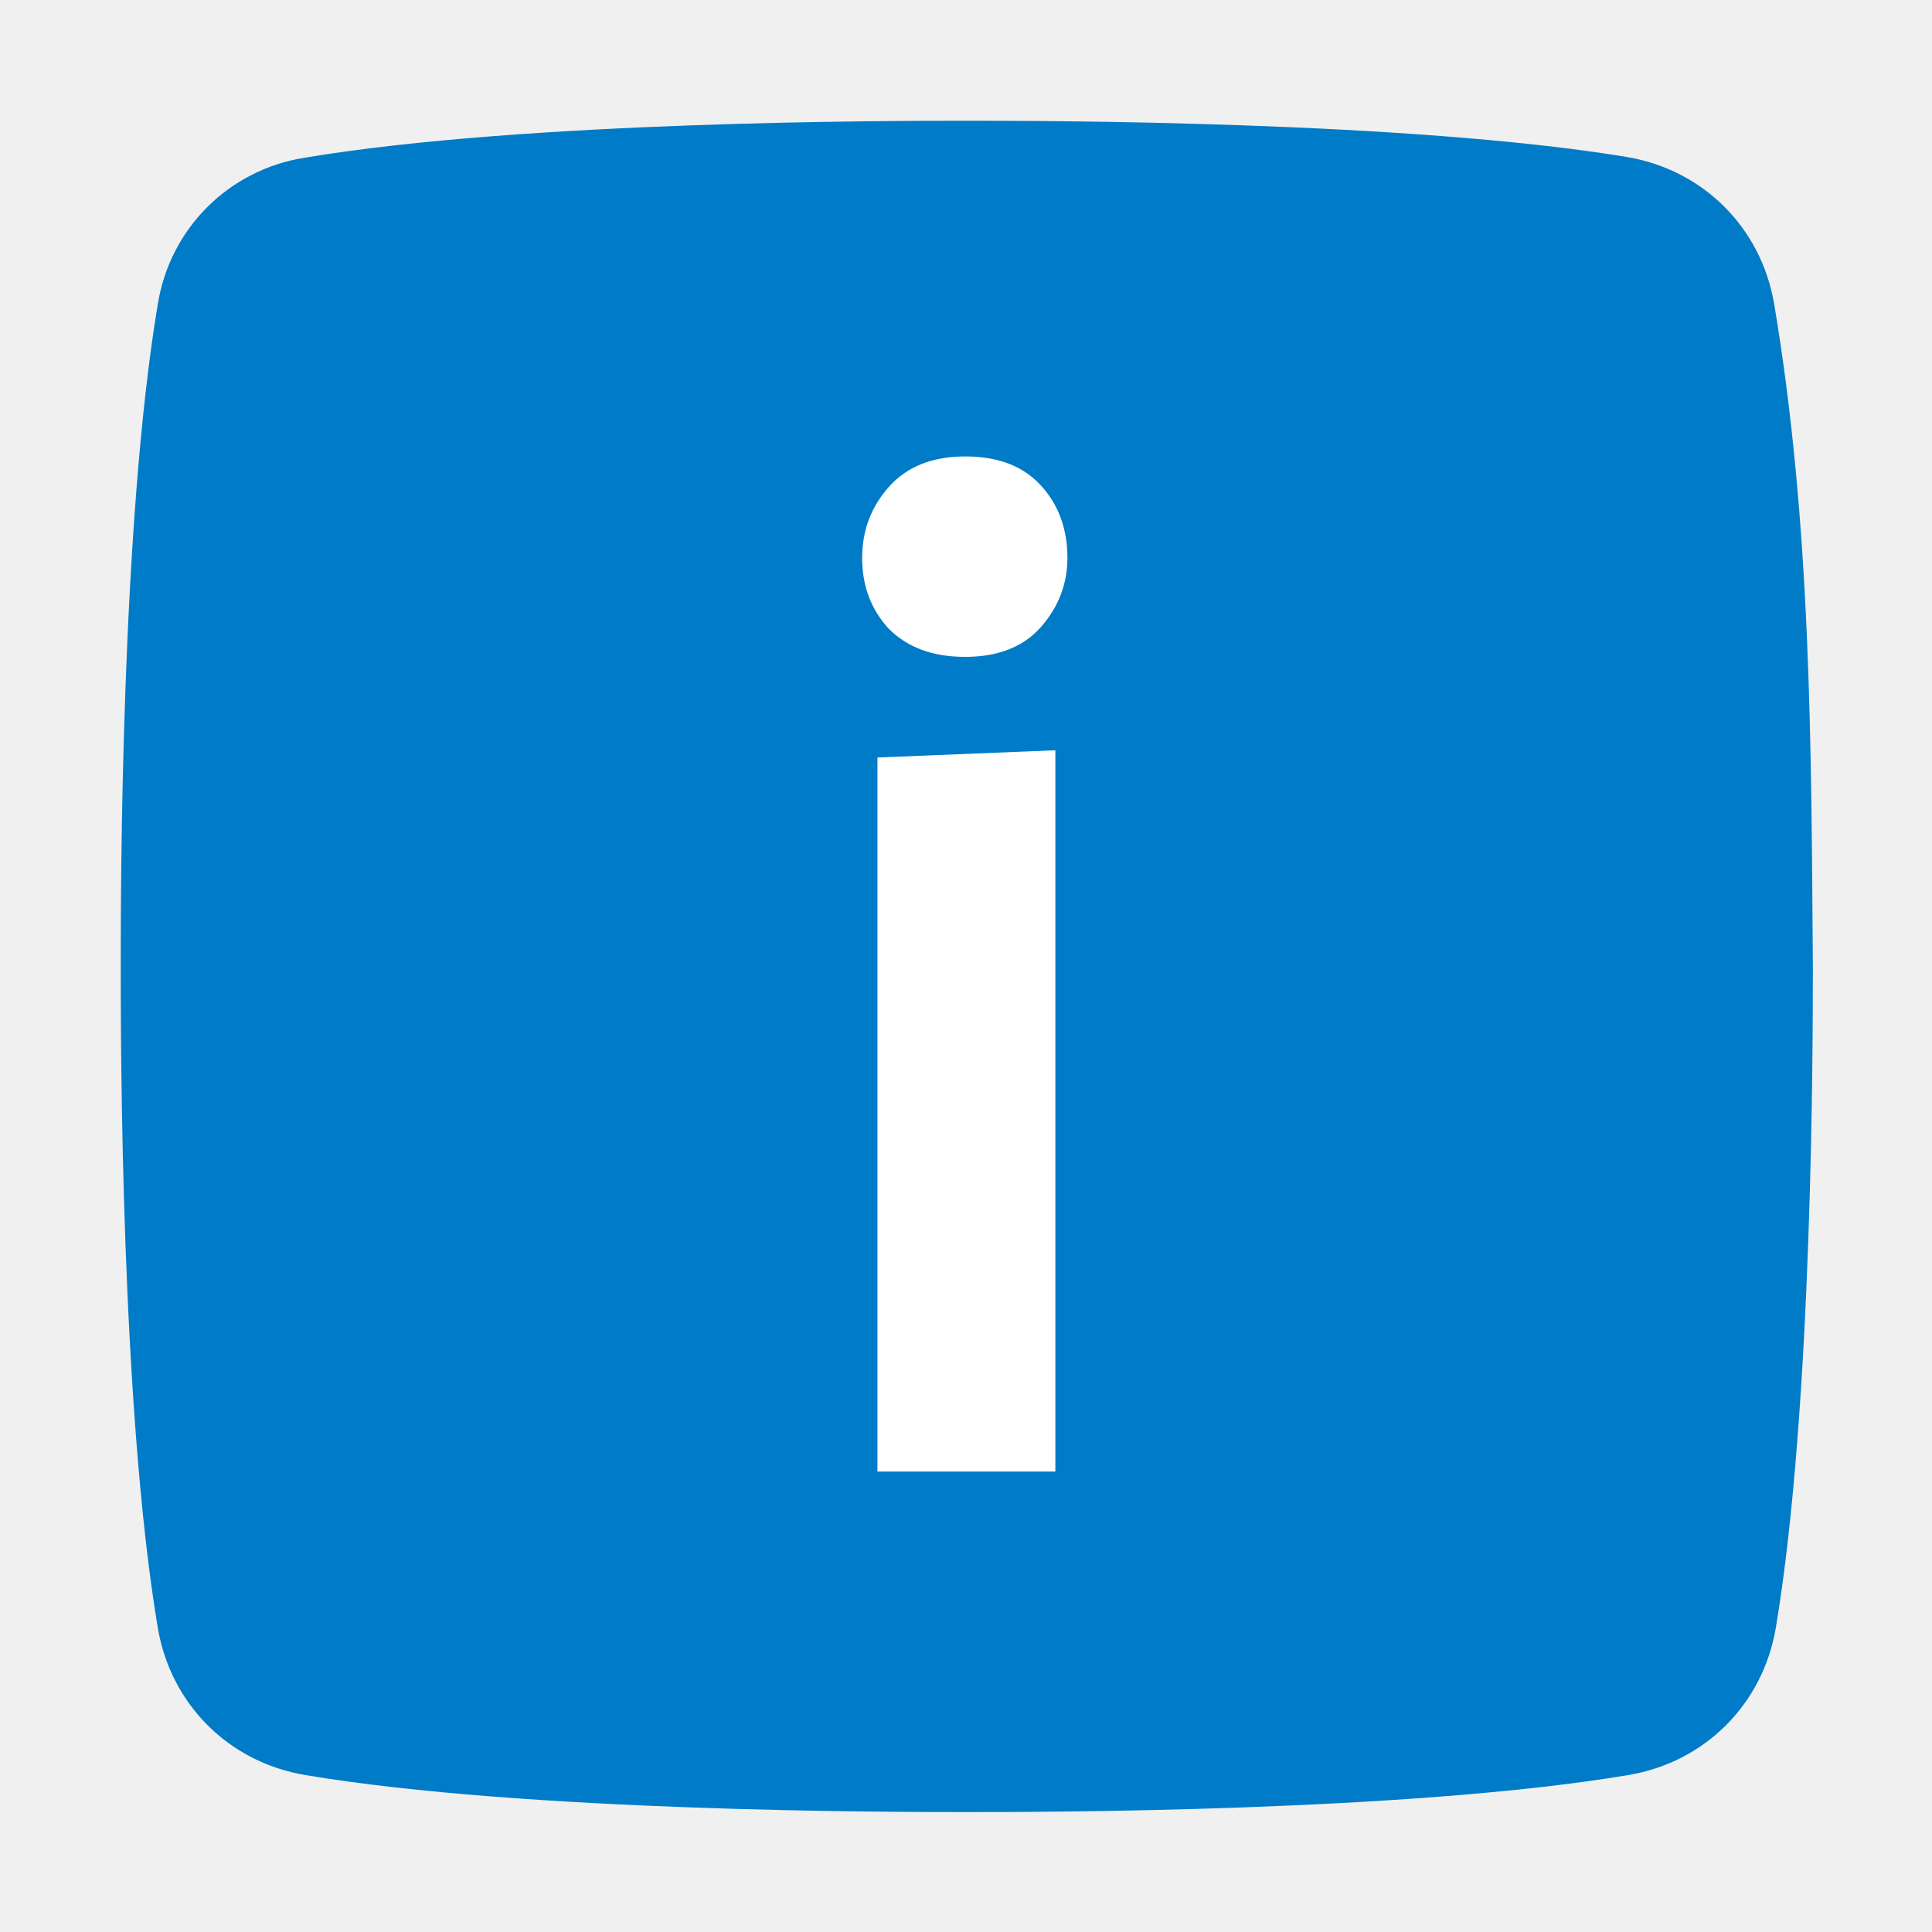
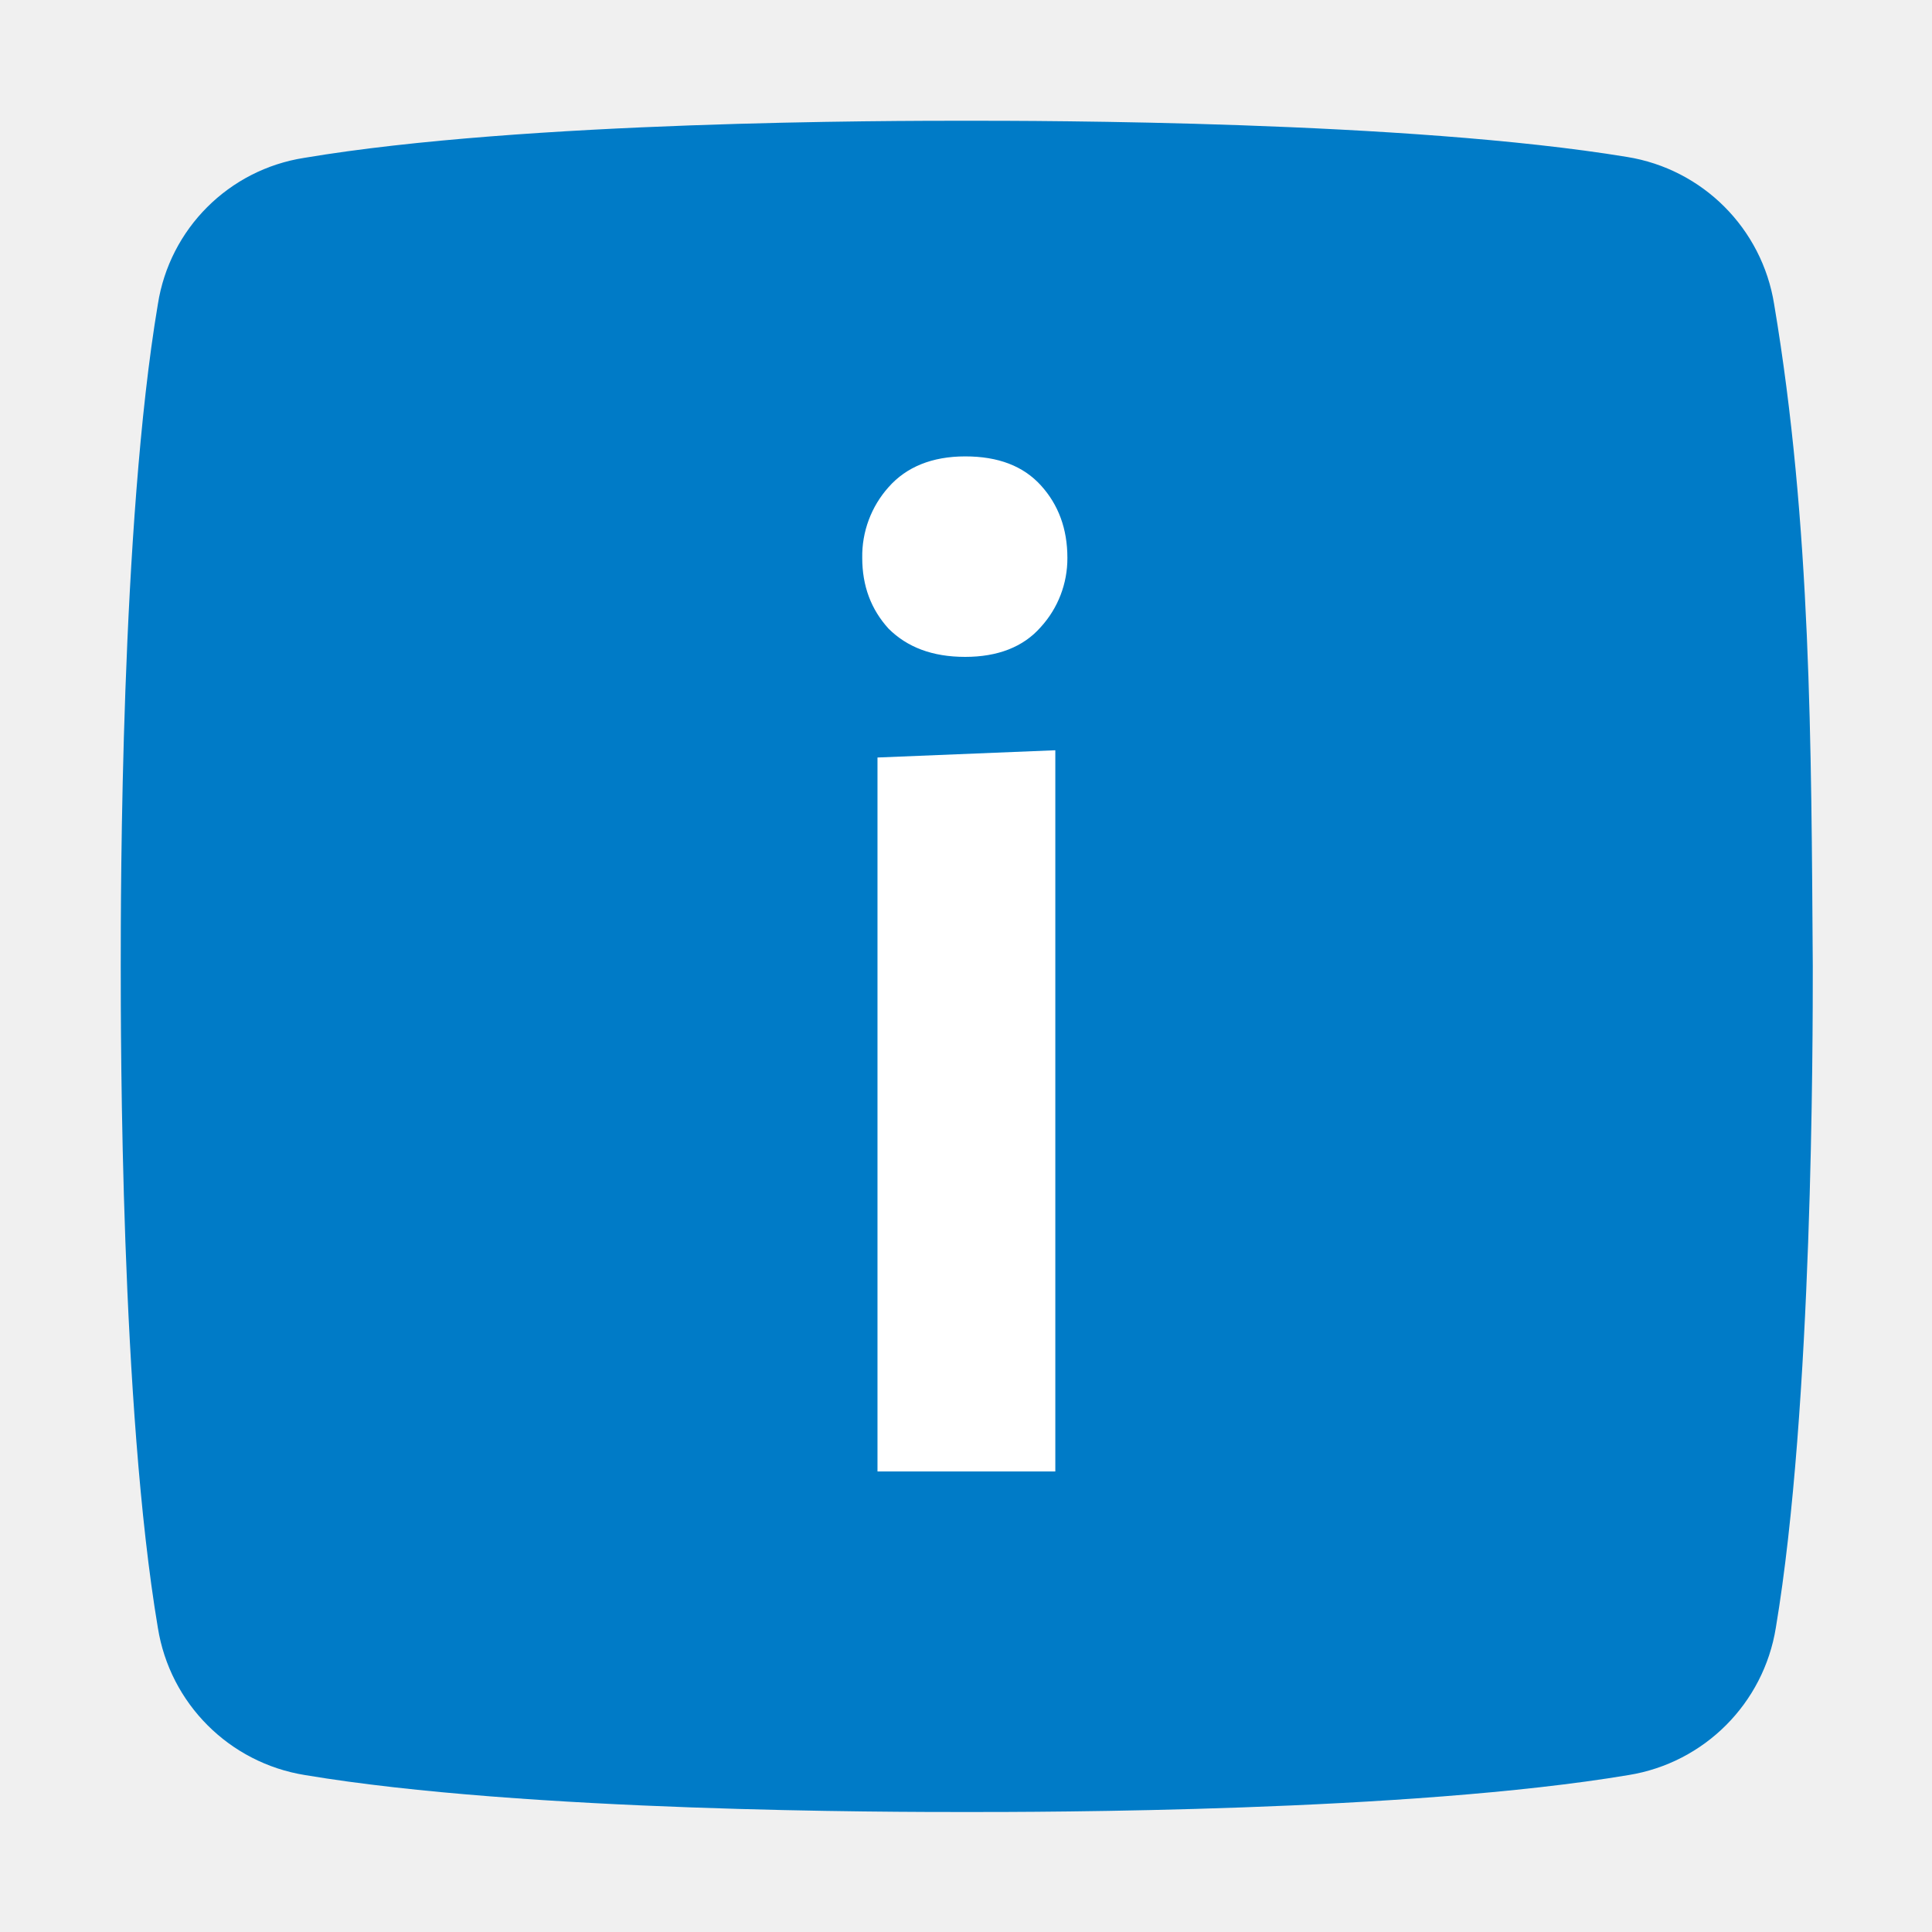
- <svg xmlns="http://www.w3.org/2000/svg" version="1.1" x="0px" y="0px" width="24px" height="24px" viewBox="0 0 24 24" style="enable-background:new 0 0 24 24;" xml:space="preserve">
-   <style type="text/css">
- 	.st0{fill:none;}
- 	.st1{fill:#007BC7;}
- 	.st2{fill:#FFFFFF;}
- </style>
-   <g id="box">
-     <g>
-       <rect class="st0" width="24" height="24" />
-     </g>
-   </g>
-   <g id="icon">
-     <g>
-       <path class="st1" d="M22.04,3.78c-0.16-0.95-0.88-1.67-1.83-1.83C17.48,1.5,12.91,1.5,12,1.5c-0.91,0-5.48,0-8.22,0.46    C2.84,2.11,2.11,2.84,1.96,3.78C1.5,6.52,1.5,11.09,1.5,12s0,5.48,0.46,8.22c0.16,0.95,0.88,1.67,1.83,1.83    c2.74,0.46,7.3,0.46,8.22,0.46c0.91,0,5.48,0,8.22-0.46c0.95-0.16,1.67-0.88,1.83-1.83c0.46-2.74,0.46-7.3,0.46-8.22    C22.5,9.26,22.5,6.52,22.04,3.78z" />
-       <g>
-         <path class="st2" d="M10.71,6.93c0-0.34,0.11-0.63,0.33-0.88c0.22-0.25,0.54-0.38,0.95-0.38c0.41,0,0.72,0.12,0.94,0.36     c0.22,0.24,0.33,0.54,0.33,0.9c0,0.32-0.11,0.61-0.33,0.86s-0.54,0.37-0.94,0.37c-0.41,0-0.72-0.12-0.95-0.35     C10.82,7.57,10.71,7.28,10.71,6.93z M13.11,9.32v8.96h-2.21V9.41L13.11,9.32z" />
-       </g>
-     </g>
-   </g>
+ <svg xmlns="http://www.w3.org/2000/svg" width="48" height="48">
+   <path d="M44.078 7.559a4.41 4.41 0 0 0-3.656-3.66C34.961 3 25.82 3 24 3s-10.961 0-16.441.922a4.36 4.36 0 0 0-3.637 3.637C3 13.039 3 22.18 3 24s0 10.961.922 16.441a4.41 4.41 0 0 0 3.656 3.66c5.48.918 14.602.918 16.441.918 1.82 0 10.961 0 16.441-.918a4.42 4.42 0 0 0 3.66-3.66c.918-5.48.918-14.602.918-16.441C45 18.52 45 13.039 44.078 7.559zm0 0" fill="rgb(0%,48.235%,78.039%)" />
+   <path d="M21.422 13.859a2.57 2.57 0 0 1 .656-1.758c.441-.5 1.082-.762 1.902-.762s1.441.238 1.879.719.66 1.082.66 1.801a2.53 2.53 0 0 1-.66 1.719c-.437.5-1.078.742-1.879.742-.82 0-1.441-.242-1.902-.699-.437-.48-.656-1.062-.656-1.762zm4.797 4.781v17.918h-4.418V18.82zm0 0" fill="rgb(100%,100%,100%)" />
</svg>
